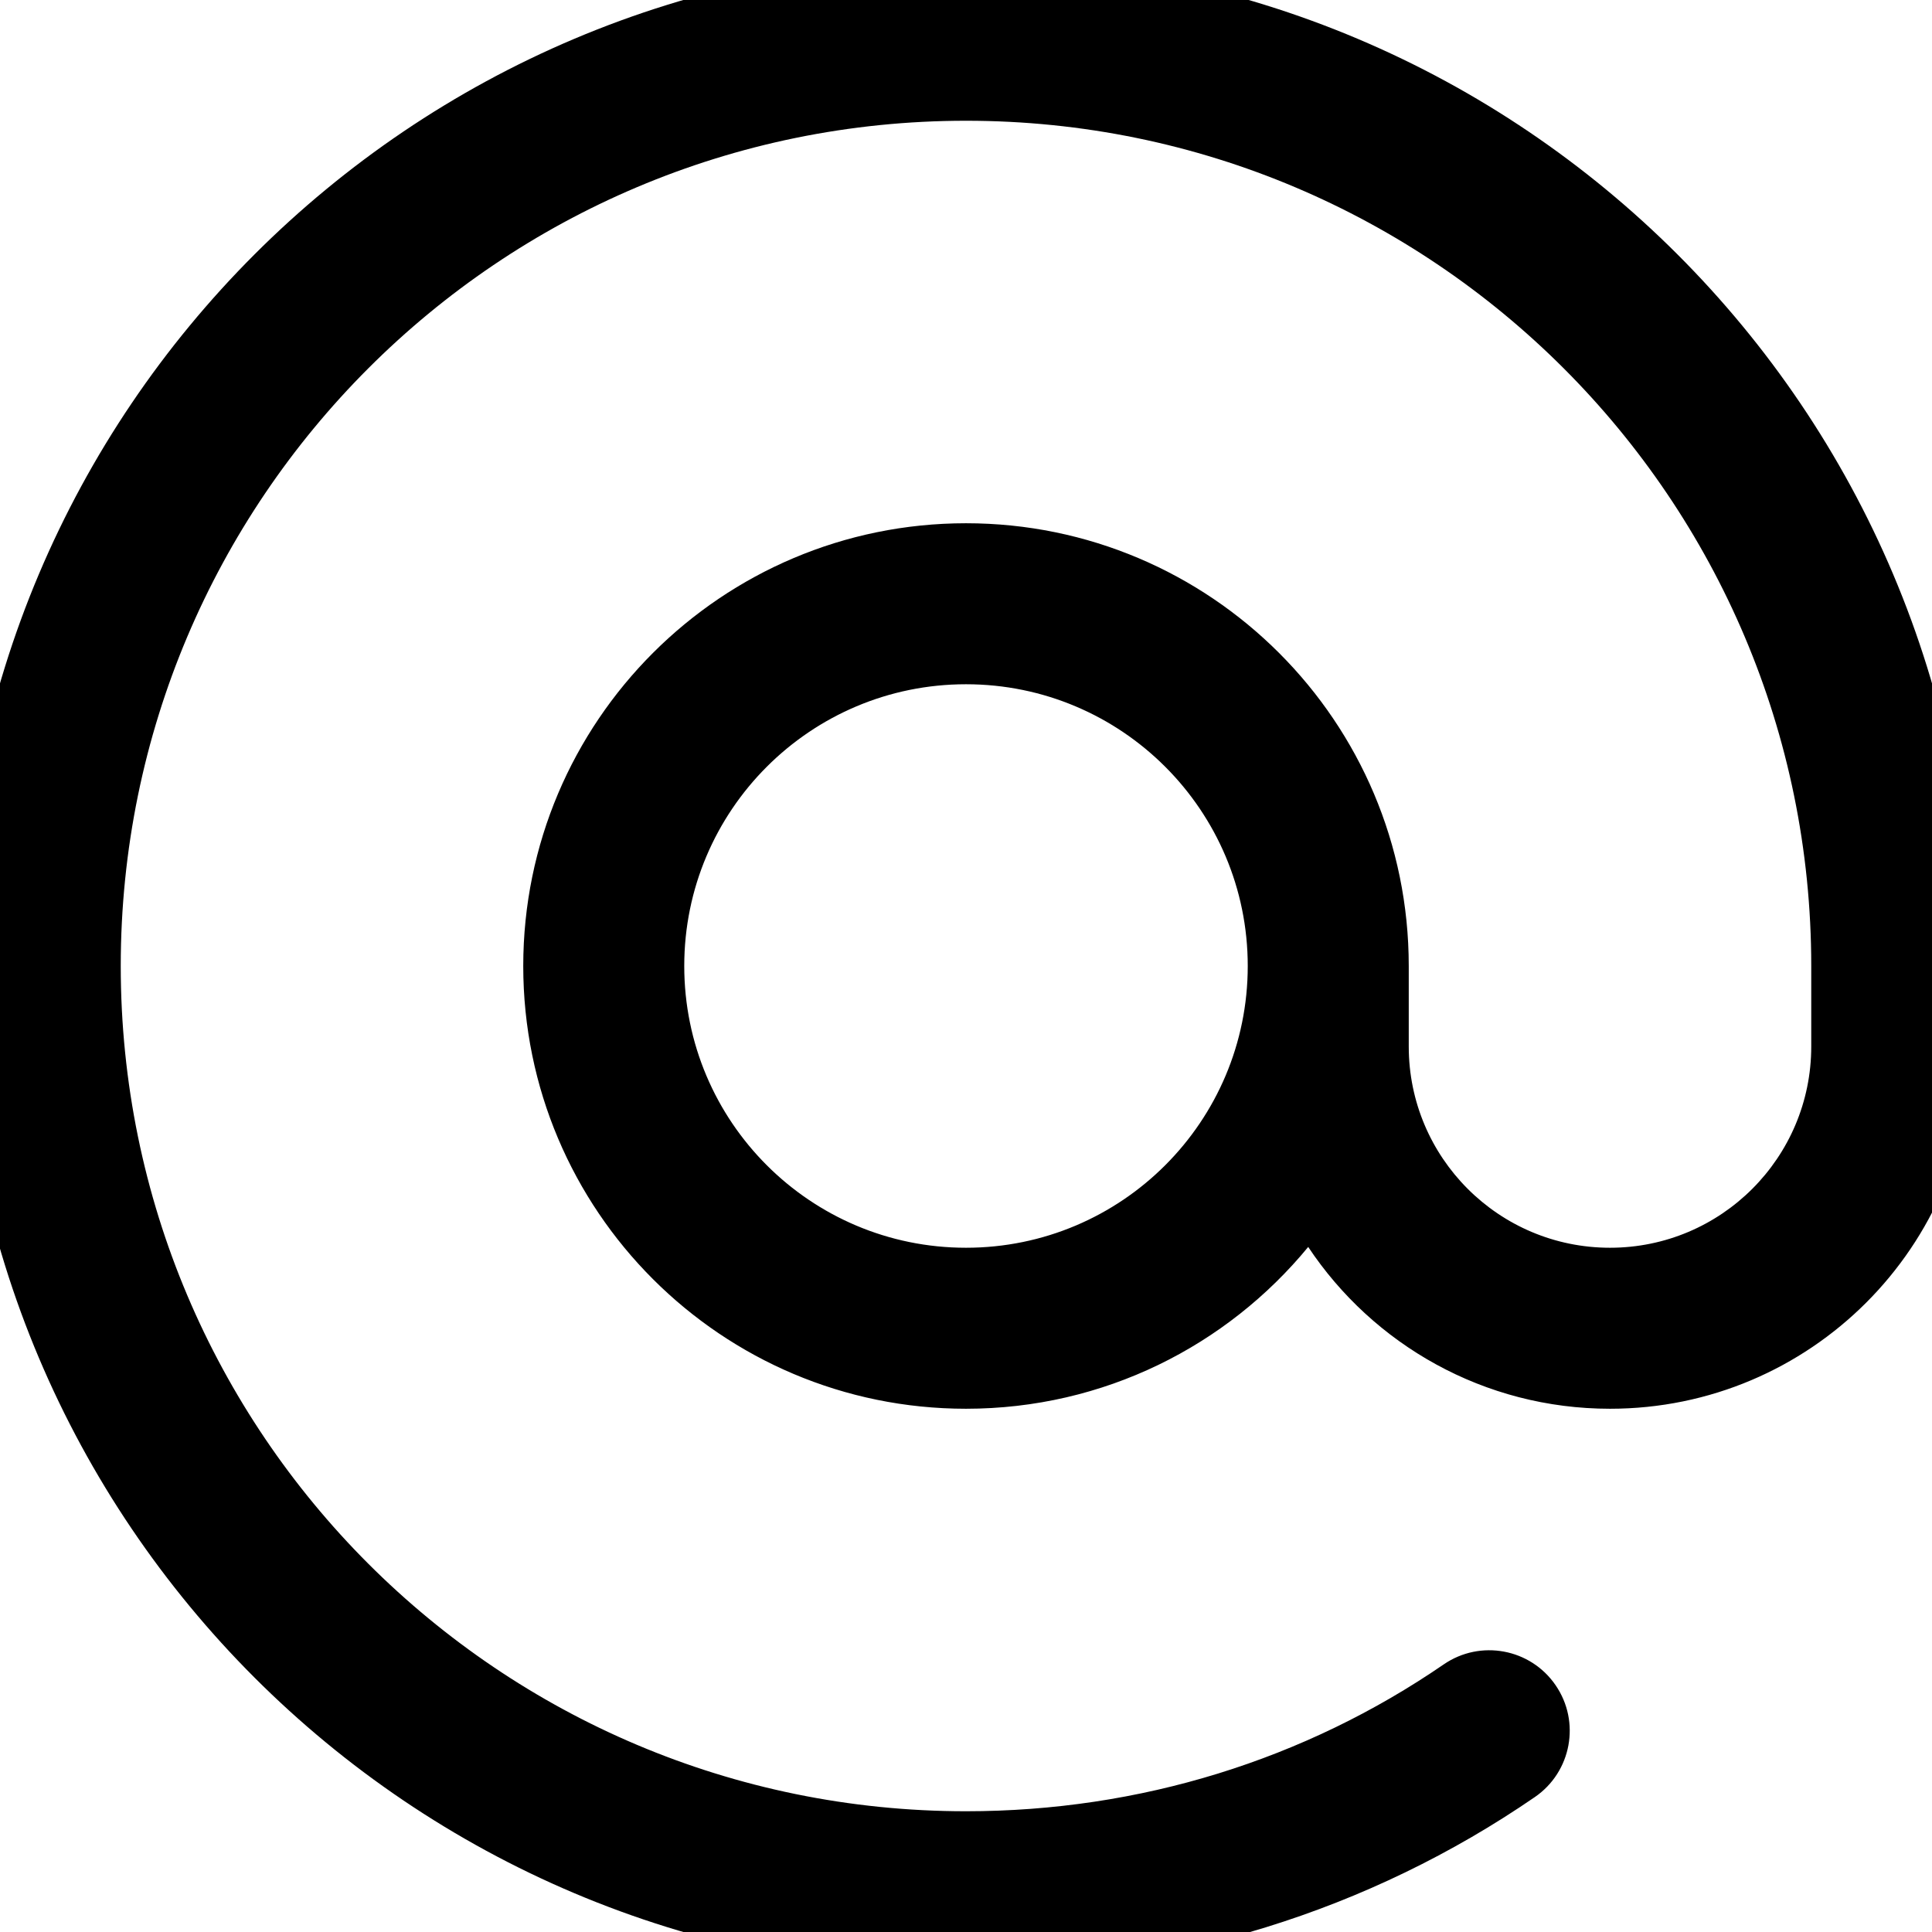
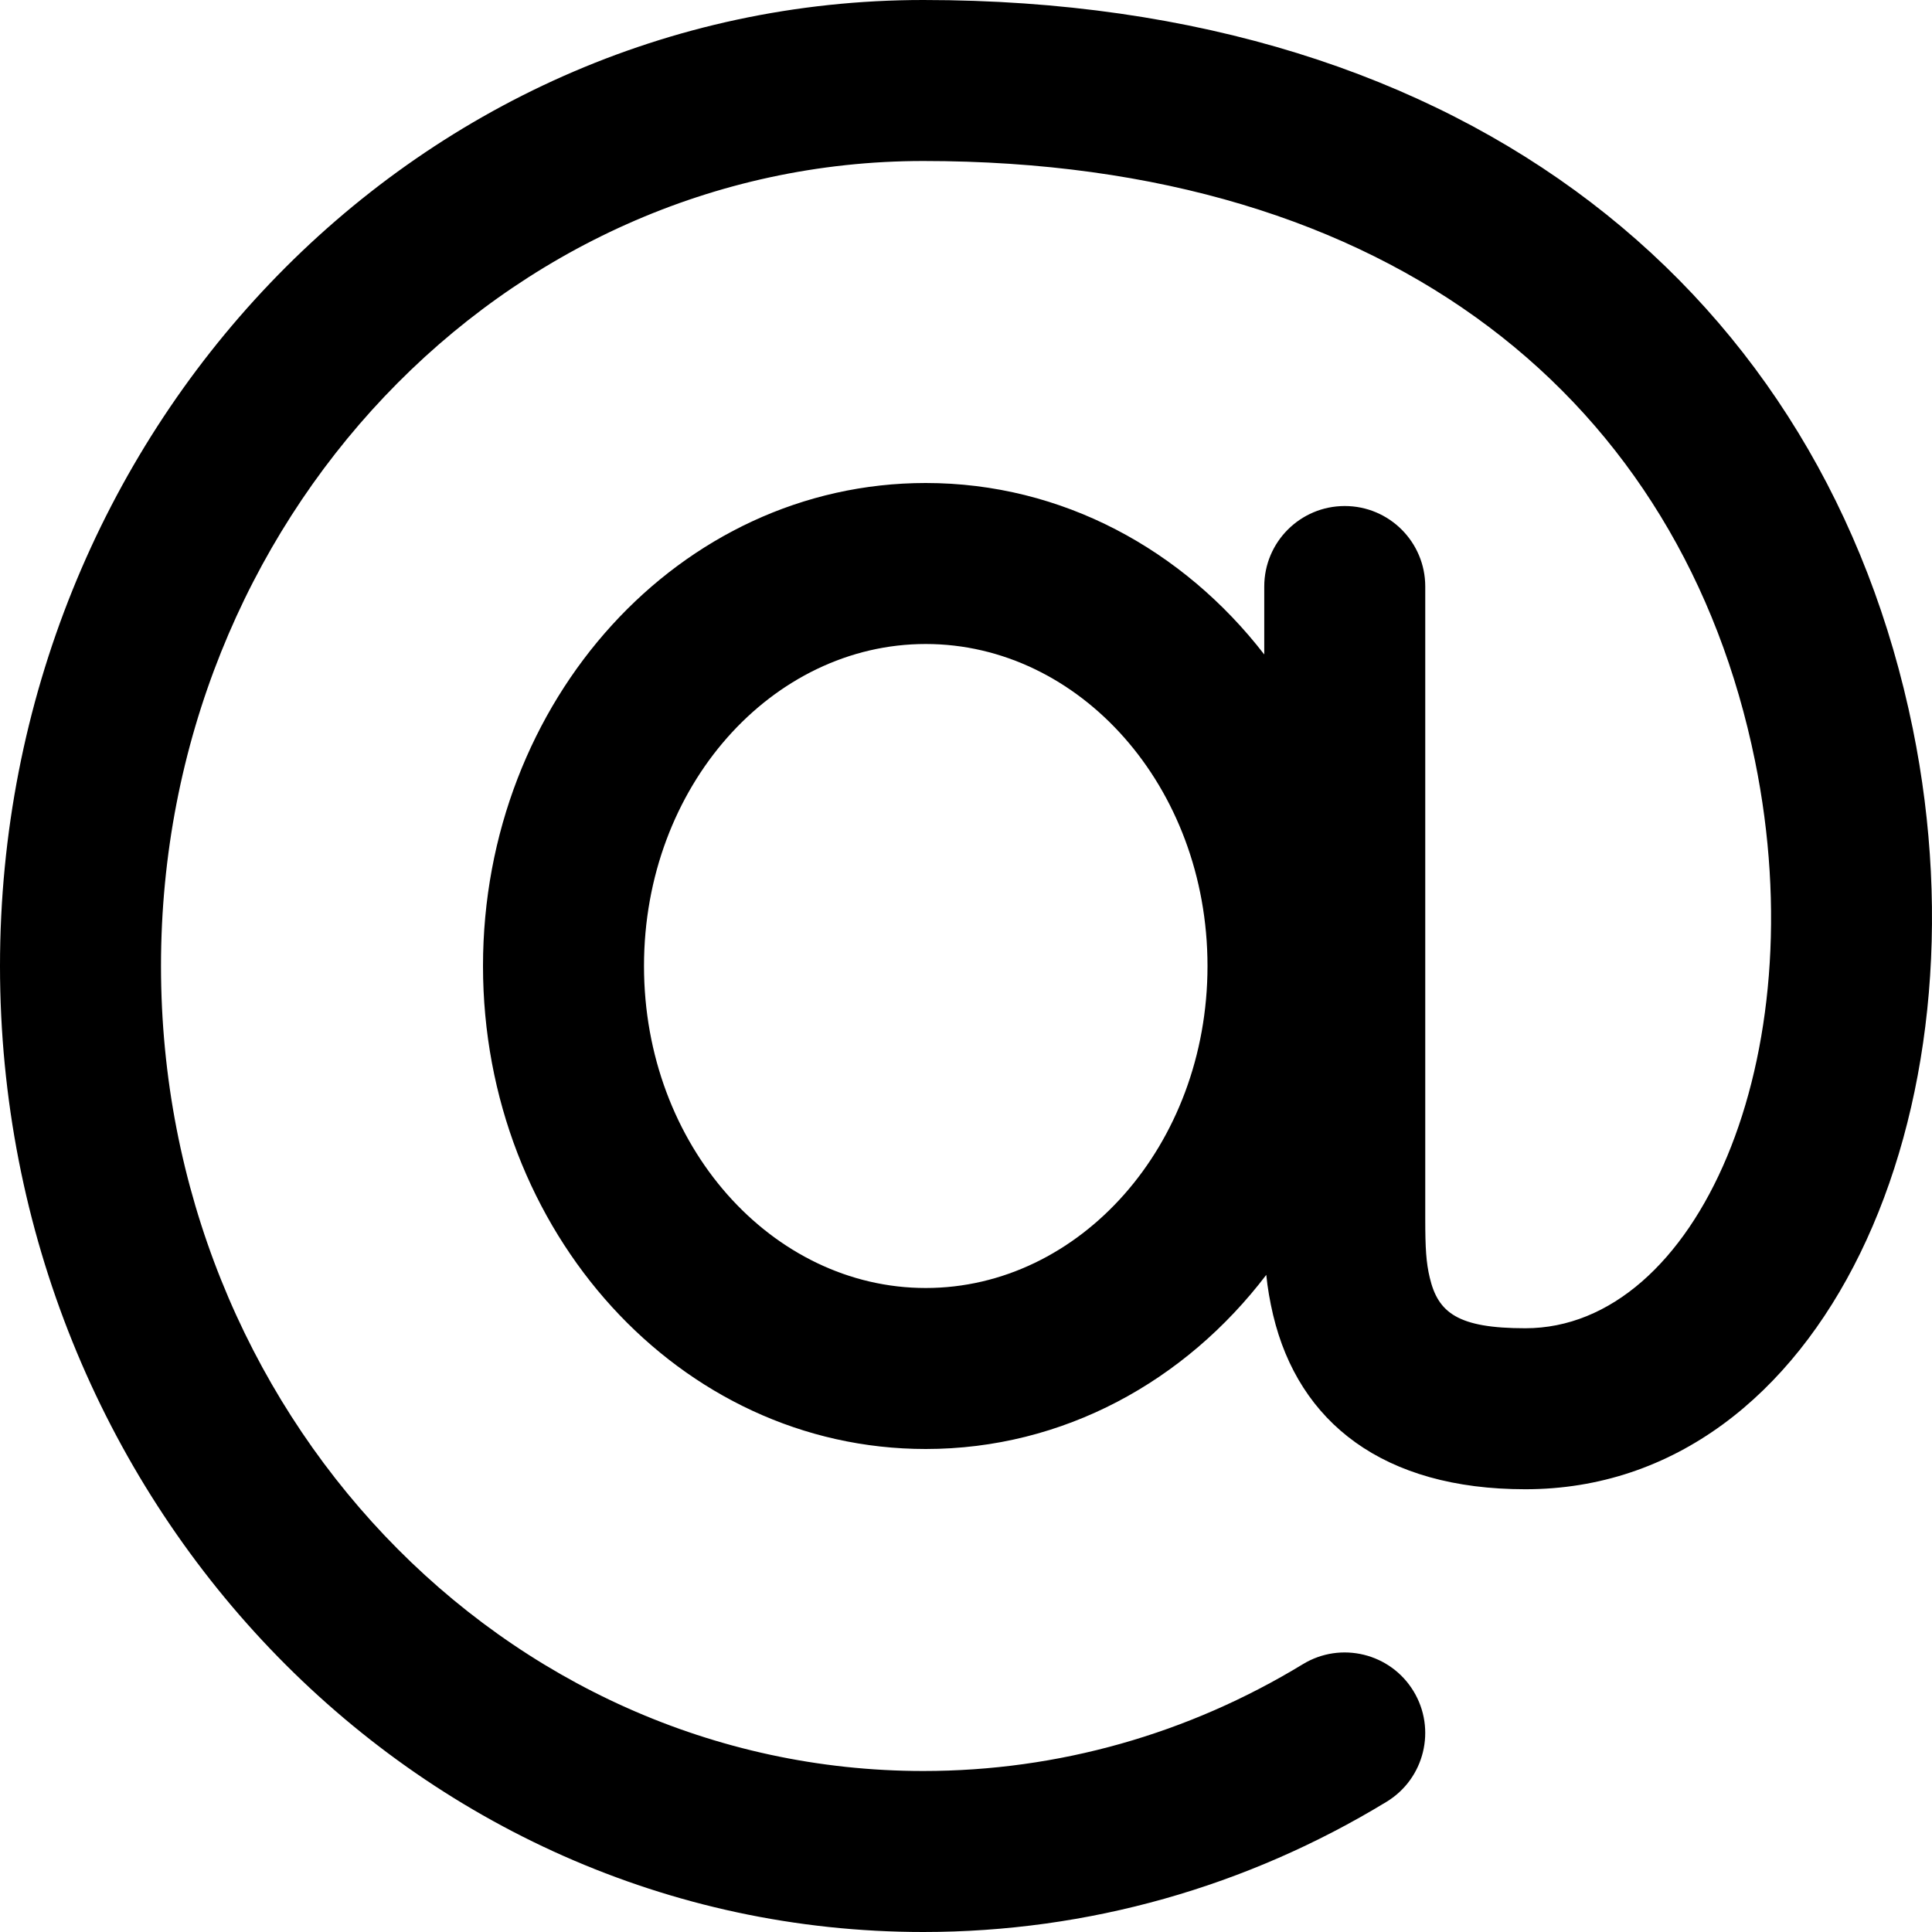
<svg xmlns="http://www.w3.org/2000/svg" width="24" height="24" viewBox="0 0 24 24">
-   <path d="M16.251,15.49 C15.242,16.717 13.713,17.5 12,17.5 C8.962,17.5 6.5,15.038 6.5,12 C6.5,8.963 8.963,6.5 12,6.5 C15.037,6.5 17.5,8.963 17.5,12 L17.5,13 C17.5,14.381 18.619,15.5 20,15.5 C21.381,15.5 22.5,14.381 22.5,13 L22.5,12 C22.5,6.201 17.799,1.5 12,1.5 C6.201,1.5 1.5,6.201 1.5,12 C1.5,17.8 6.2,22.5 12,22.5 C14.16,22.5 16.209,21.86 17.934,20.676 C18.389,20.363 19.012,20.479 19.324,20.934 C19.637,21.389 19.521,22.012 19.066,22.324 C17.009,23.737 14.566,24.5 12,24.5 C5.096,24.5 -0.5,18.904 -0.5,12 C-0.5,5.096 5.096,-0.5 12,-0.5 C18.904,-0.5 24.5,5.096 24.5,12 L24.5,13 C24.5,15.486 22.486,17.5 20,17.5 C18.435,17.5 17.057,16.702 16.251,15.49 Z M15.5,12 C15.5,10.067 13.933,8.5 12,8.5 C10.067,8.5 8.5,10.067 8.5,12 C8.5,13.933 10.067,15.5 12,15.5 C13.933,15.5 15.5,13.933 15.5,12 Z" />
+   <path d="M15.73,15.837 C14.726,17.156 13.211,18 11.5,18 C8.437,18 6,15.292 6,12 C6,8.708 8.437,6 11.5,6 C13.196,6 14.7,6.83 15.705,8.13 L15.705,7.286 C15.705,6.733 16.153,6.286 16.705,6.286 C17.257,6.286 17.705,6.733 17.705,7.286 L17.705,15.143 C17.705,15.504 17.716,15.685 17.761,15.872 C17.864,16.307 18.109,16.5 18.948,16.5 C21.071,16.5 22.558,13.162 21.801,9.45 C20.895,5.007 17.329,2 11.47,2 C6.25,2 2,6.465 2,12 C2,17.534 6.251,22 11.47,22 C13.148,22 14.764,21.538 16.185,20.673 C16.657,20.386 17.272,20.536 17.559,21.008 C17.846,21.48 17.696,22.095 17.225,22.382 C15.493,23.436 13.518,24 11.47,24 C5.124,24 0,18.617 0,12 C0,5.382 5.123,0 11.47,0 C18.293,0 22.667,3.688 23.761,9.05 C24.735,13.828 22.653,18.5 18.948,18.5 C17.184,18.5 16.133,17.672 15.815,16.335 C15.774,16.16 15.747,16.003 15.73,15.837 Z M15,12 C15,9.768 13.409,8 11.5,8 C9.591,8 8,9.768 8,12 C8,14.232 9.591,16 11.5,16 C13.409,16 15,14.232 15,12 Z" />
</svg>
